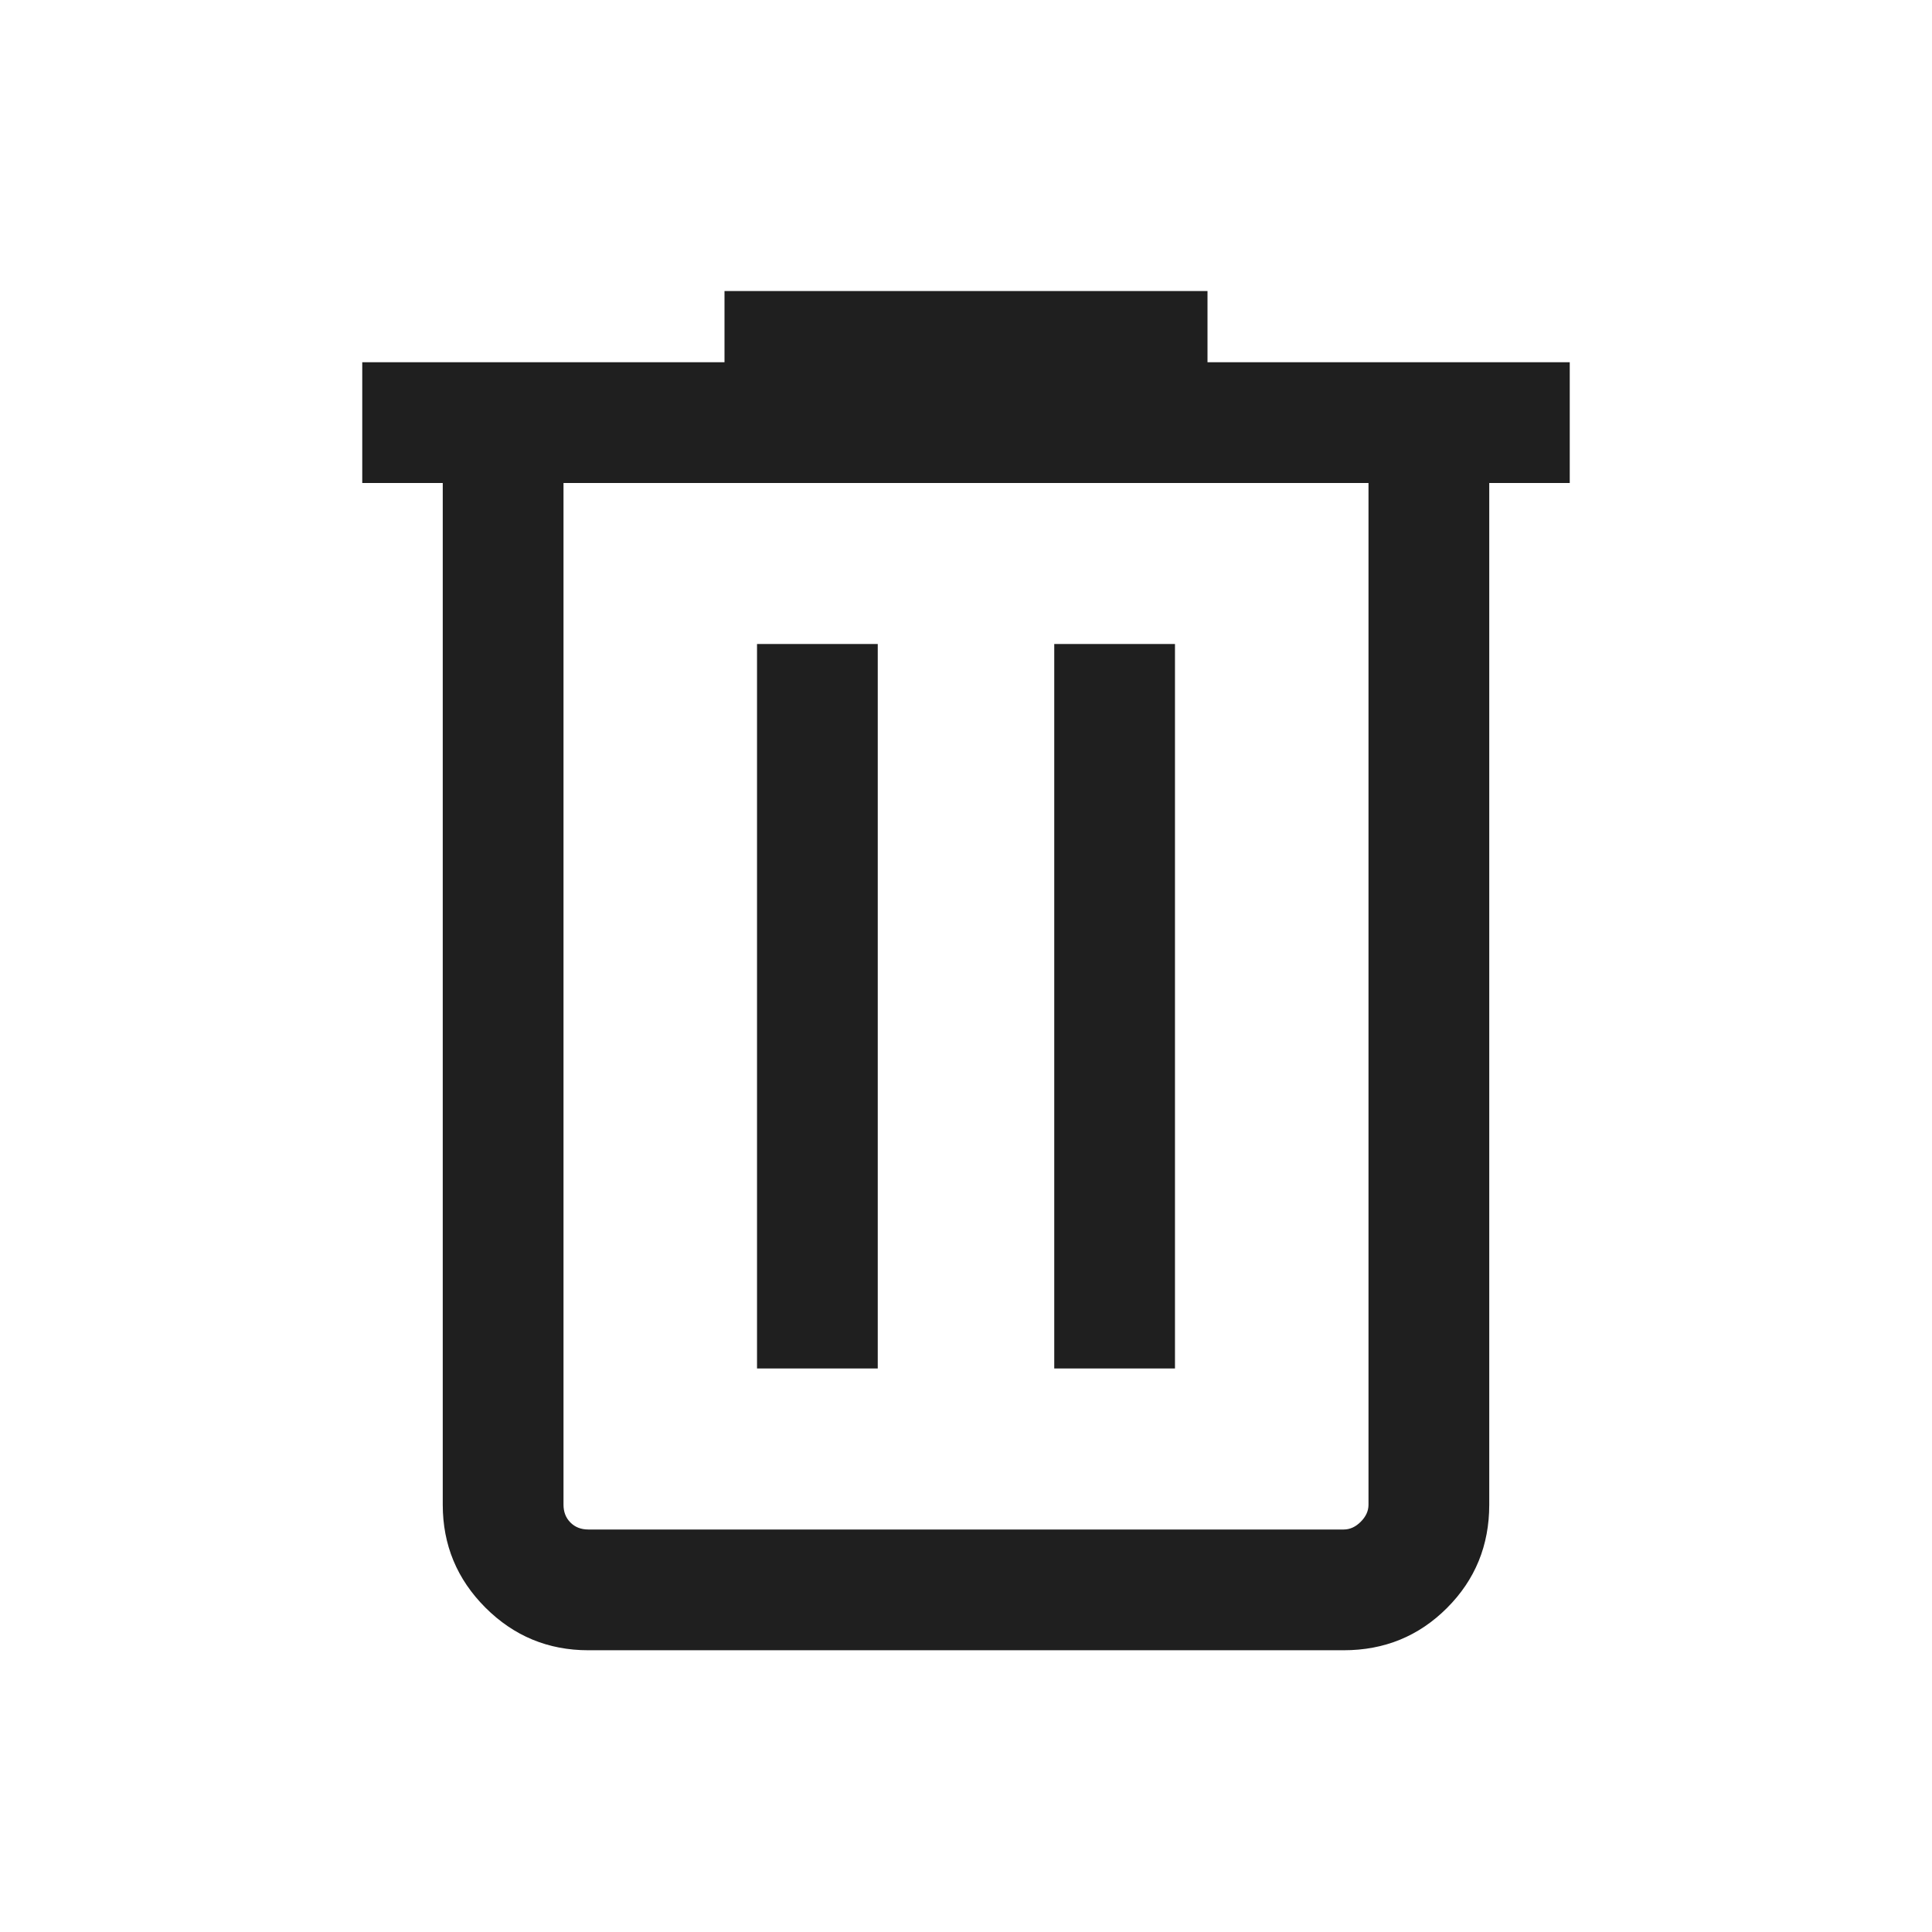
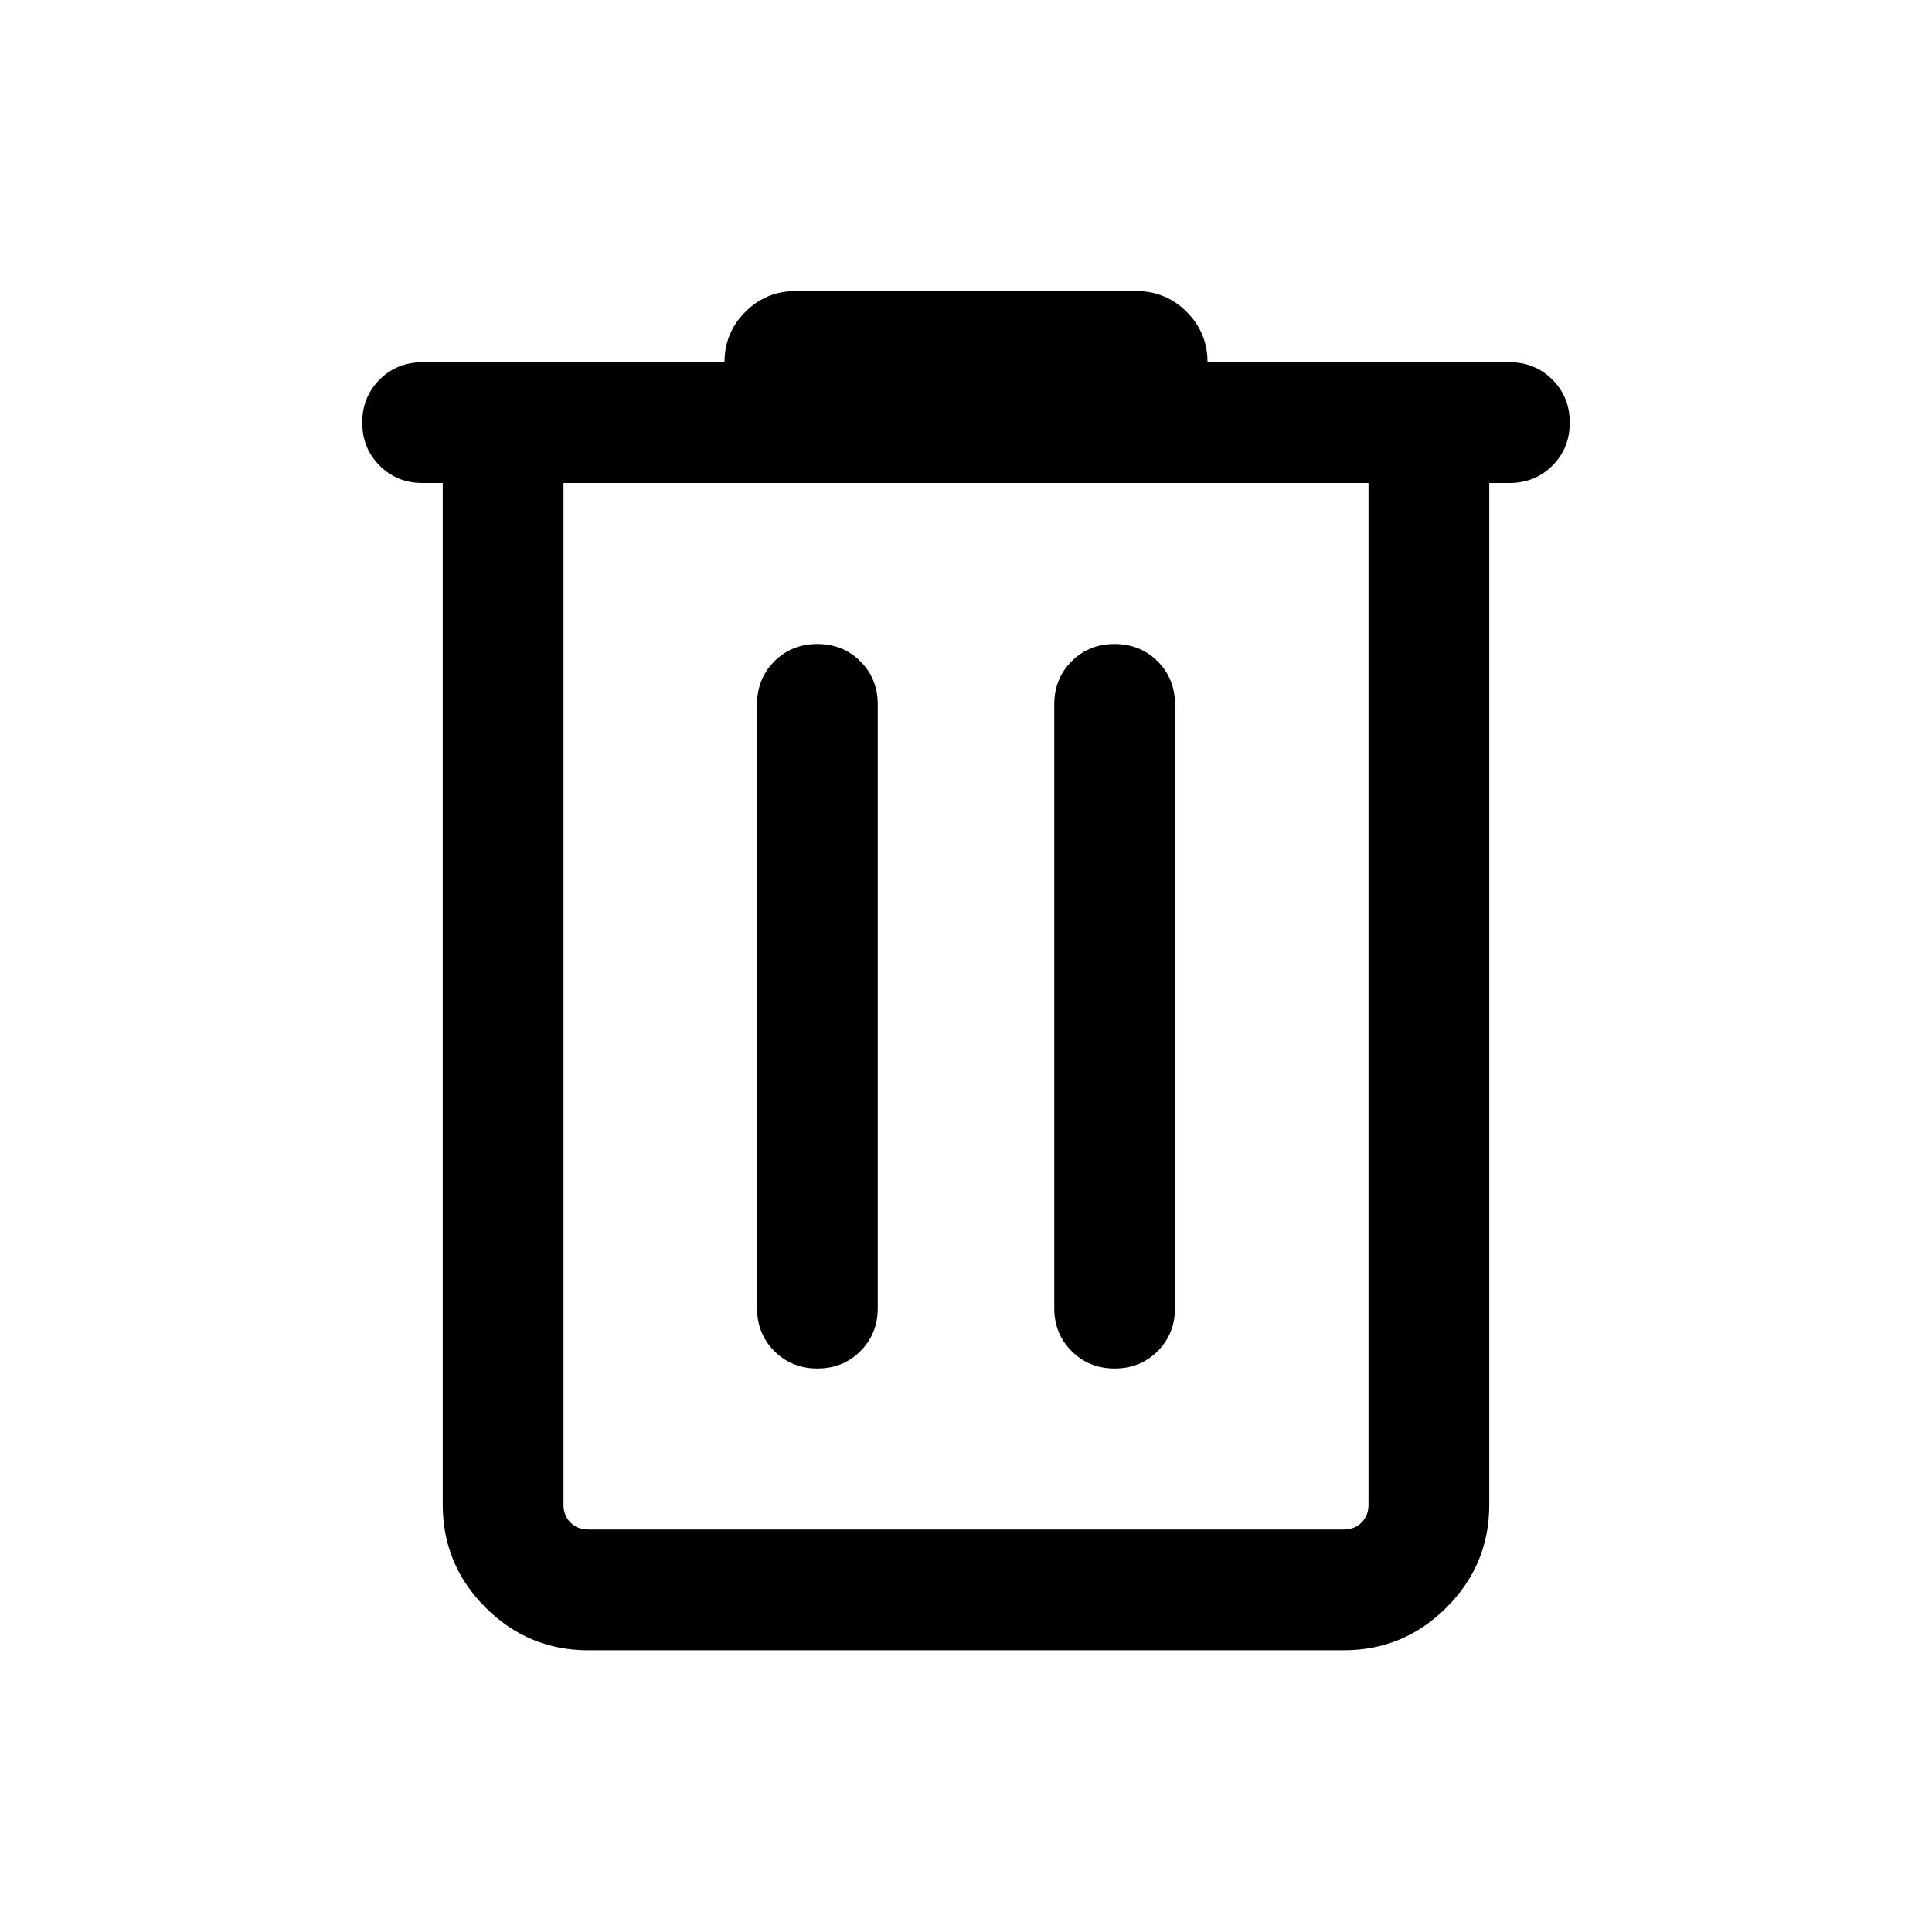
- <svg xmlns="http://www.w3.org/2000/svg" height="24px" viewBox="0 -960 960 960" width="24px" fill="#1f1f1f">
-   <path d="M292.31-140q-29.92 0-51.12-21.19Q220-182.39 220-212.31V-720h-40v-60h180v-35.38h240V-780h180v60h-40v507.69Q740-182 719-161q-21 21-51.31 21H292.31ZM680-720H280v507.69q0 5.39 3.46 8.85t8.85 3.46h375.38q4.62 0 8.46-3.85 3.85-3.84 3.85-8.46V-720ZM376.16-280h59.99v-360h-59.99v360Zm147.69 0h59.99v-360h-59.99v360ZM280-720v520-520Z" />
+ <svg xmlns="http://www.w3.org/2000/svg" height="24" viewBox="0 -960 960 960" width="24">
+   <path d="M292.31-140q-29.83 0-51.07-21.24Q220-182.48 220-212.31V-720h-10q-12.75 0-21.37-8.63-8.63-8.63-8.63-21.38 0-12.76 8.63-21.37Q197.25-780 210-780h150q0-14.69 10.35-25.04 10.34-10.34 25.03-10.34h169.24q14.69 0 25.03 10.34Q600-794.69 600-780h150q12.75 0 21.37 8.63 8.63 8.63 8.63 21.38 0 12.76-8.63 21.37Q762.75-720 750-720h-10v507.69q0 29.83-21.24 51.07Q697.52-140 667.69-140H292.31ZM680-720H280v507.69q0 5.39 3.46 8.85t8.85 3.46h375.38q5.39 0 8.85-3.46t3.46-8.85V-720ZM406.17-280q12.75 0 21.37-8.62 8.61-8.63 8.61-21.38v-300q0-12.75-8.63-21.38-8.62-8.62-21.38-8.62-12.75 0-21.37 8.62-8.61 8.63-8.61 21.38v300q0 12.75 8.62 21.38 8.63 8.62 21.39 8.62Zm147.69 0q12.75 0 21.37-8.62 8.61-8.63 8.61-21.38v-300q0-12.75-8.62-21.38-8.63-8.62-21.39-8.62-12.75 0-21.37 8.62-8.61 8.63-8.61 21.38v300q0 12.75 8.63 21.38 8.62 8.62 21.38 8.62ZM280-720v520-520Z" />
</svg>
